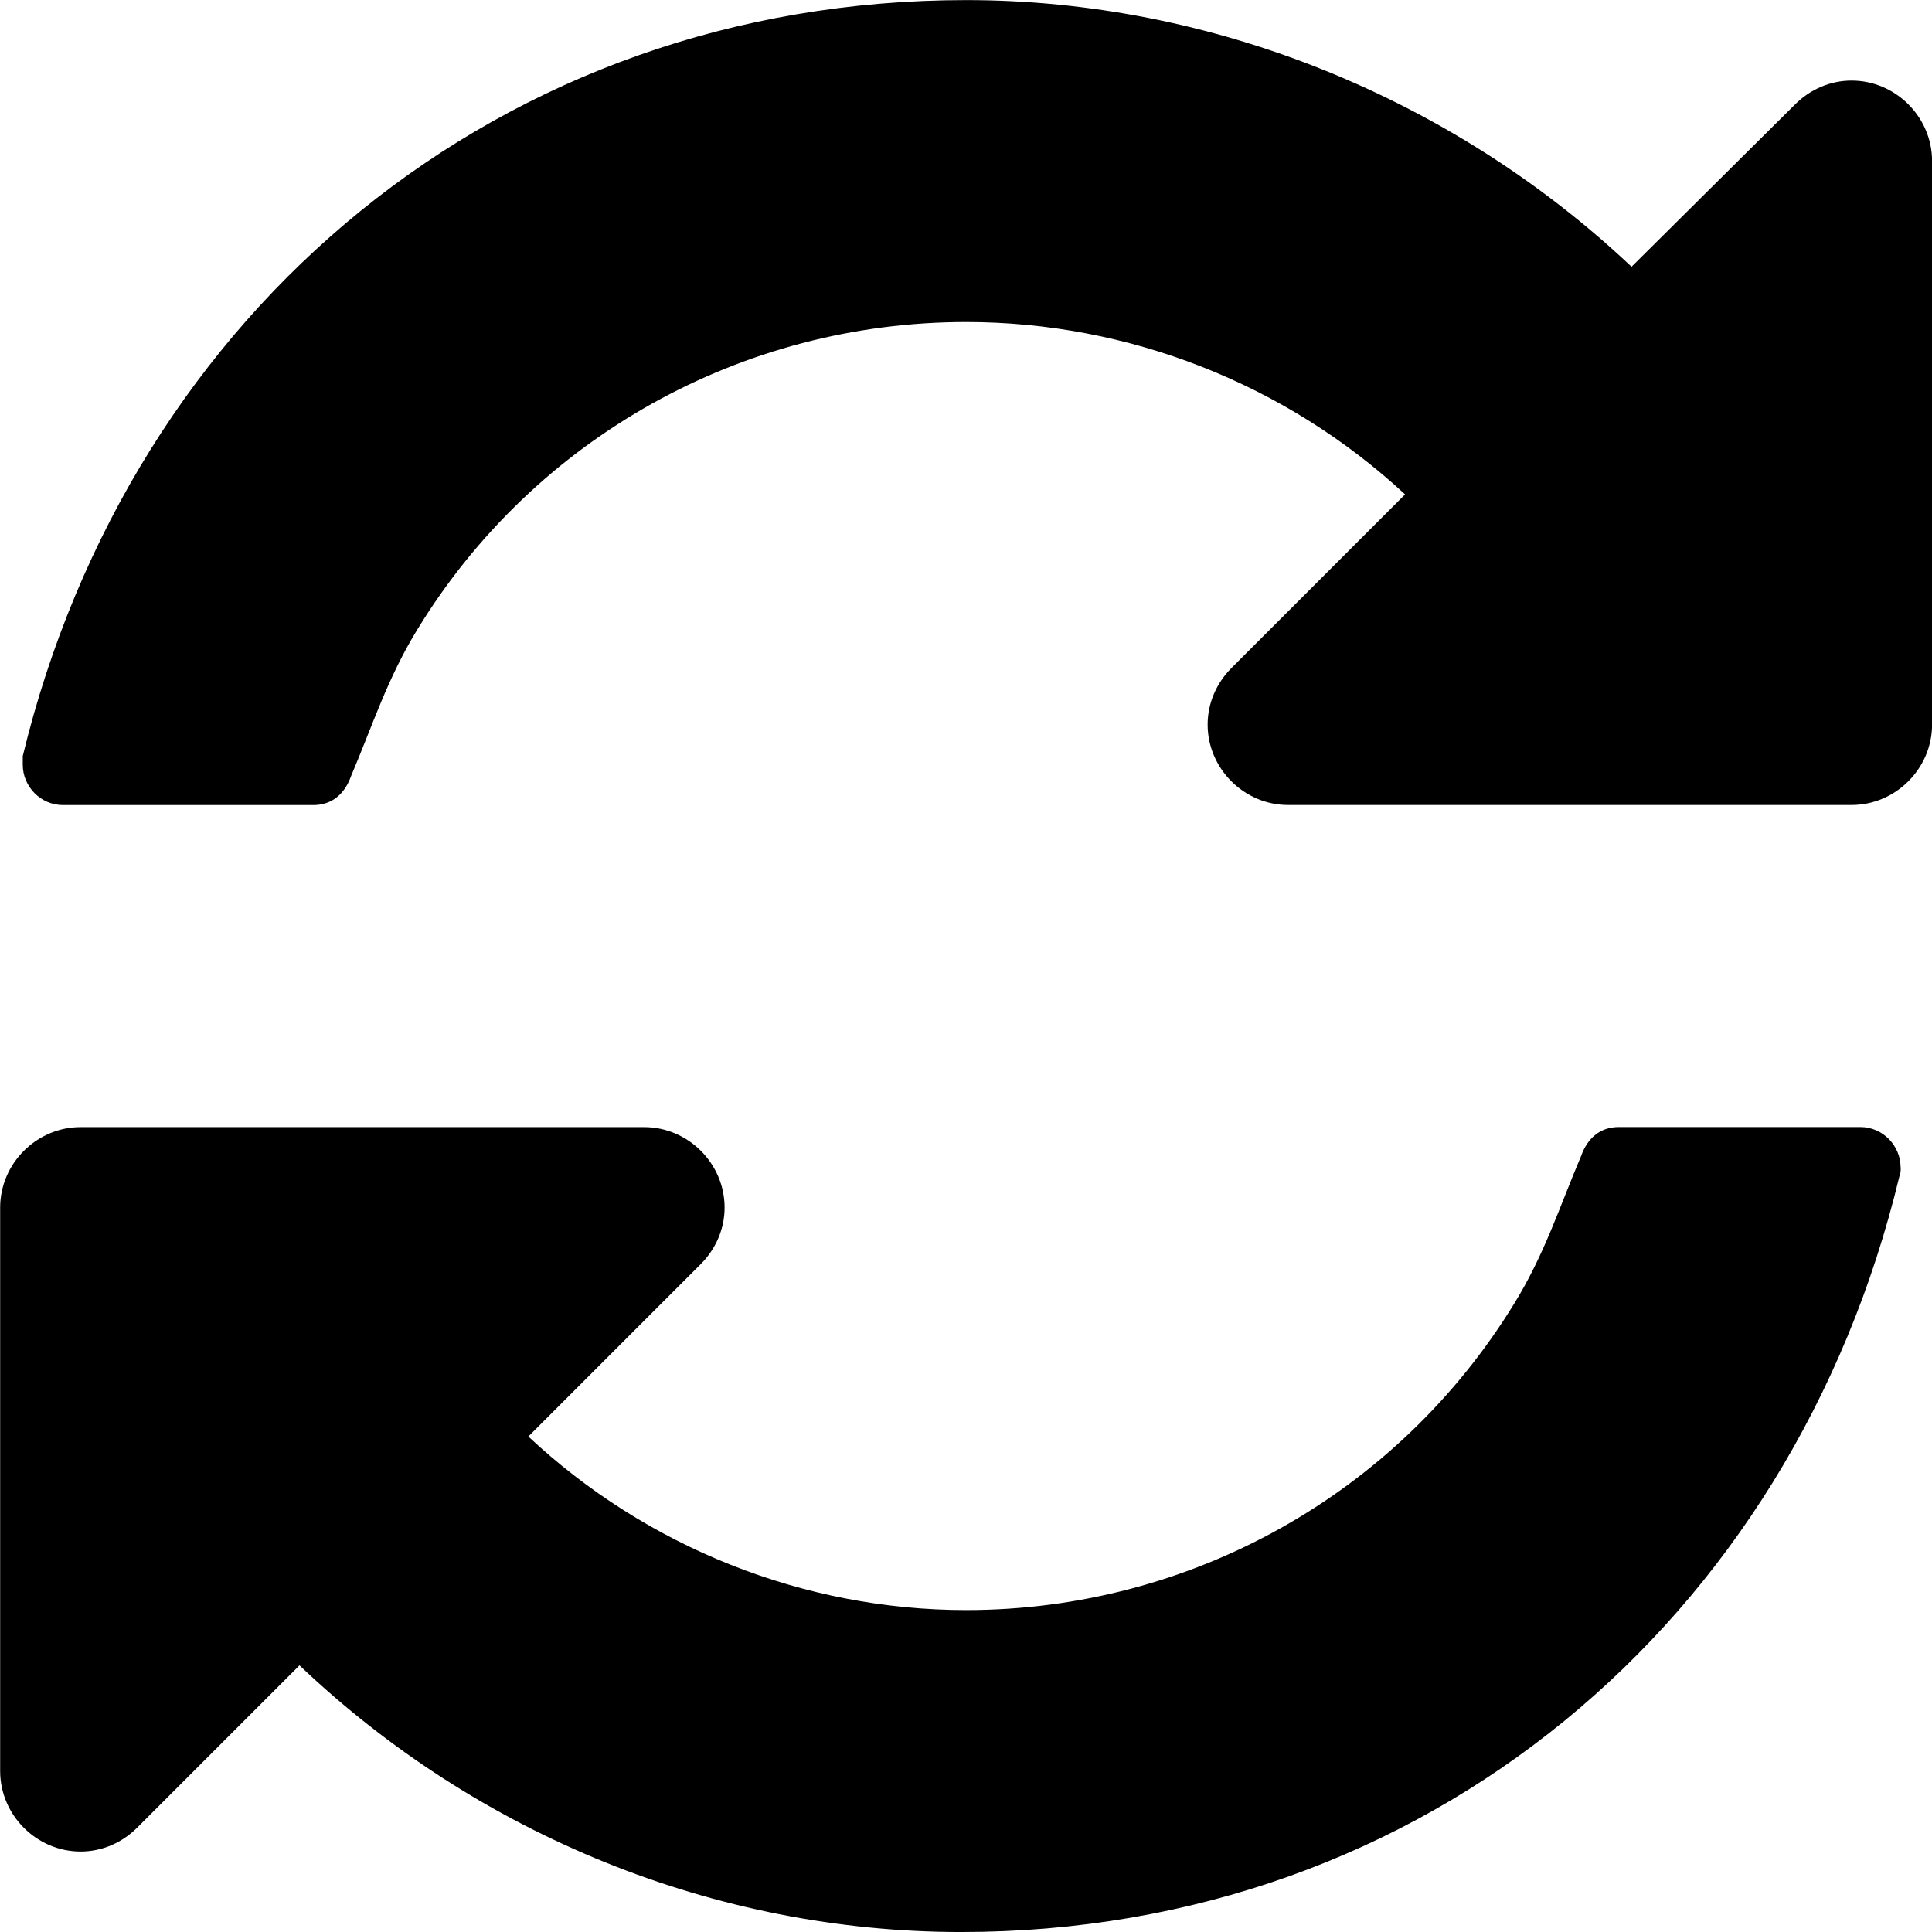
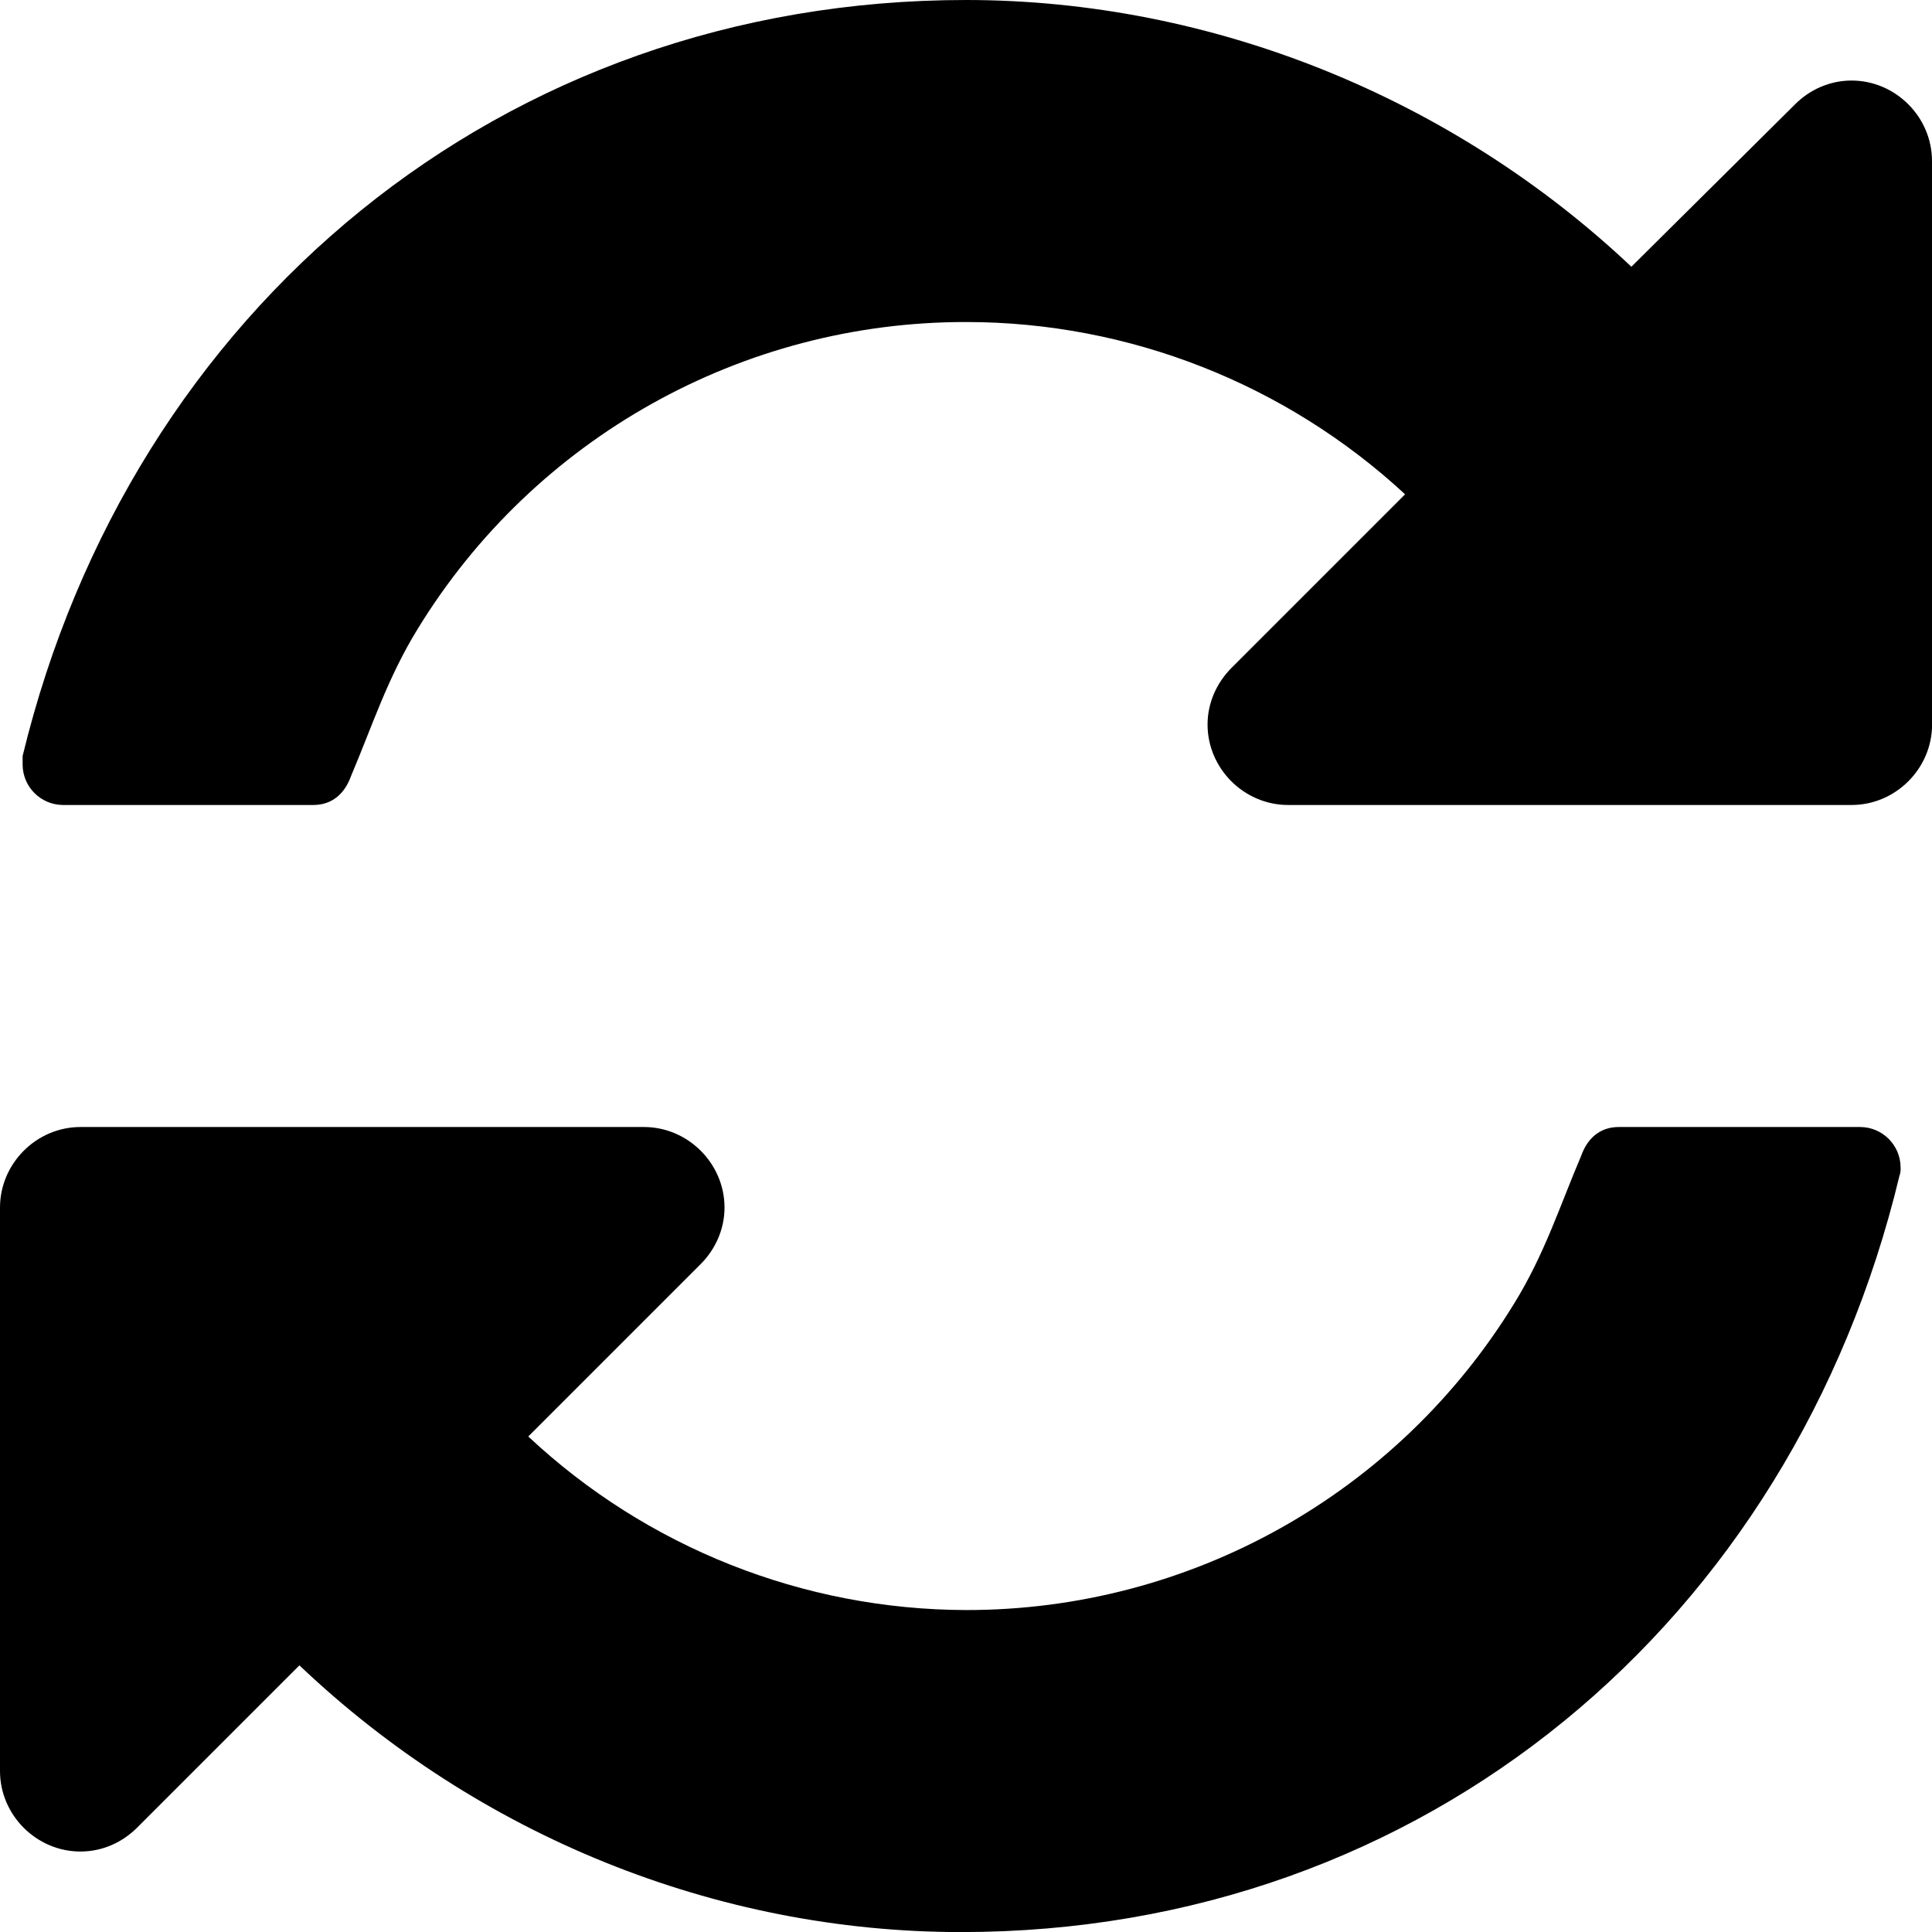
- <svg xmlns="http://www.w3.org/2000/svg" width="26" height="26" version="1.1" viewBox="0 -49.286 25.714 25.714">
-   <g fill="#000000">
-     <path d="M25.296,15.536c0,-0.285 -0.234,-0.536 -0.536,-0.536h-3.214c-0.251,0 -0.419,0.151 -0.502,0.385c-0.285,0.67 -0.485,1.306 -0.887,1.959c-1.557,2.545 -4.319,4.085 -7.299,4.085c-2.16,0 -4.252,-0.837 -5.826,-2.31l2.294,-2.294c0.201,-0.201 0.318,-0.469 0.318,-0.753c0,-0.586 -0.485,-1.071 -1.071,-1.071h-7.5c-0.586,0 -1.071,0.485 -1.071,1.071v7.5c0,0.586 0.485,1.071 1.071,1.071c0.285,0 0.552,-0.117 0.753,-0.318l2.16,-2.16c2.377,2.26 5.541,3.549 8.806,3.549c6.177,0 11.066,-4.135 12.489,-10.061c0.017,-0.033 0.017,-0.084 0.017,-0.117Zm0.419,-13.393c0,-0.586 -0.485,-1.071 -1.071,-1.071c-0.285,0 -0.552,0.117 -0.753,0.318l-2.176,2.16c-2.377,-2.243 -5.575,-3.549 -8.856,-3.549c-6.177,0 -11.116,4.118 -12.556,10.061c2.77556e-16,0.033 2.77556e-16,0.084 2.77556e-16,0.117c0,0.285 0.234,0.536 0.536,0.536h3.331c0.251,0 0.419,-0.151 0.502,-0.385c0.285,-0.67 0.485,-1.306 0.887,-1.959c1.557,-2.545 4.319,-4.085 7.299,-4.085c2.16,0 4.252,0.82 5.843,2.294l-2.31,2.31c-0.201,0.201 -0.318,0.469 -0.318,0.753c0,0.586 0.485,1.071 1.071,1.071h7.5c0.586,0 1.071,-0.485 1.071,-1.071Z" transform="translate(0, -49.2858)" />
-   </g>
+ <svg xmlns="http://www.w3.org/2000/svg" width="26" height="26" viewBox="0 -49.286 25.714 25.714">
+   <path d="M25.296-33.75a.54.54 0 0 0-.536-.536h-3.214c-.251 0-.419.15-.502.385-.285.67-.486 1.306-.888 1.959a8.546 8.546 0 0 1-7.299 4.085 8.555 8.555 0 0 1-5.826-2.31l2.294-2.294c.2-.2.318-.469.318-.753 0-.586-.486-1.072-1.072-1.072h-7.5C.485-34.286 0-33.8 0-33.214v7.5c0 .586.485 1.071 1.071 1.071.285 0 .553-.117.754-.318l2.16-2.16c2.377 2.26 5.54 3.55 8.805 3.55 6.178 0 11.066-4.136 12.49-10.062a.285.285 0 0 0 .016-.117zm.418-13.393c0-.586-.485-1.071-1.071-1.071-.285 0-.553.117-.753.318l-2.177 2.16c-2.377-2.244-5.575-3.55-8.856-3.55-6.177 0-11.116 4.118-12.556 10.062v.117a.54.54 0 0 0 .536.535H4.17c.25 0 .418-.15.502-.385.284-.67.485-1.305.887-1.958a8.546 8.546 0 0 1 7.3-4.085c2.159 0 4.251.82 5.842 2.293l-2.31 2.31c-.201.202-.319.47-.319.754 0 .586.486 1.071 1.072 1.071h7.5c.586 0 1.071-.485 1.071-1.071z" />
</svg>
